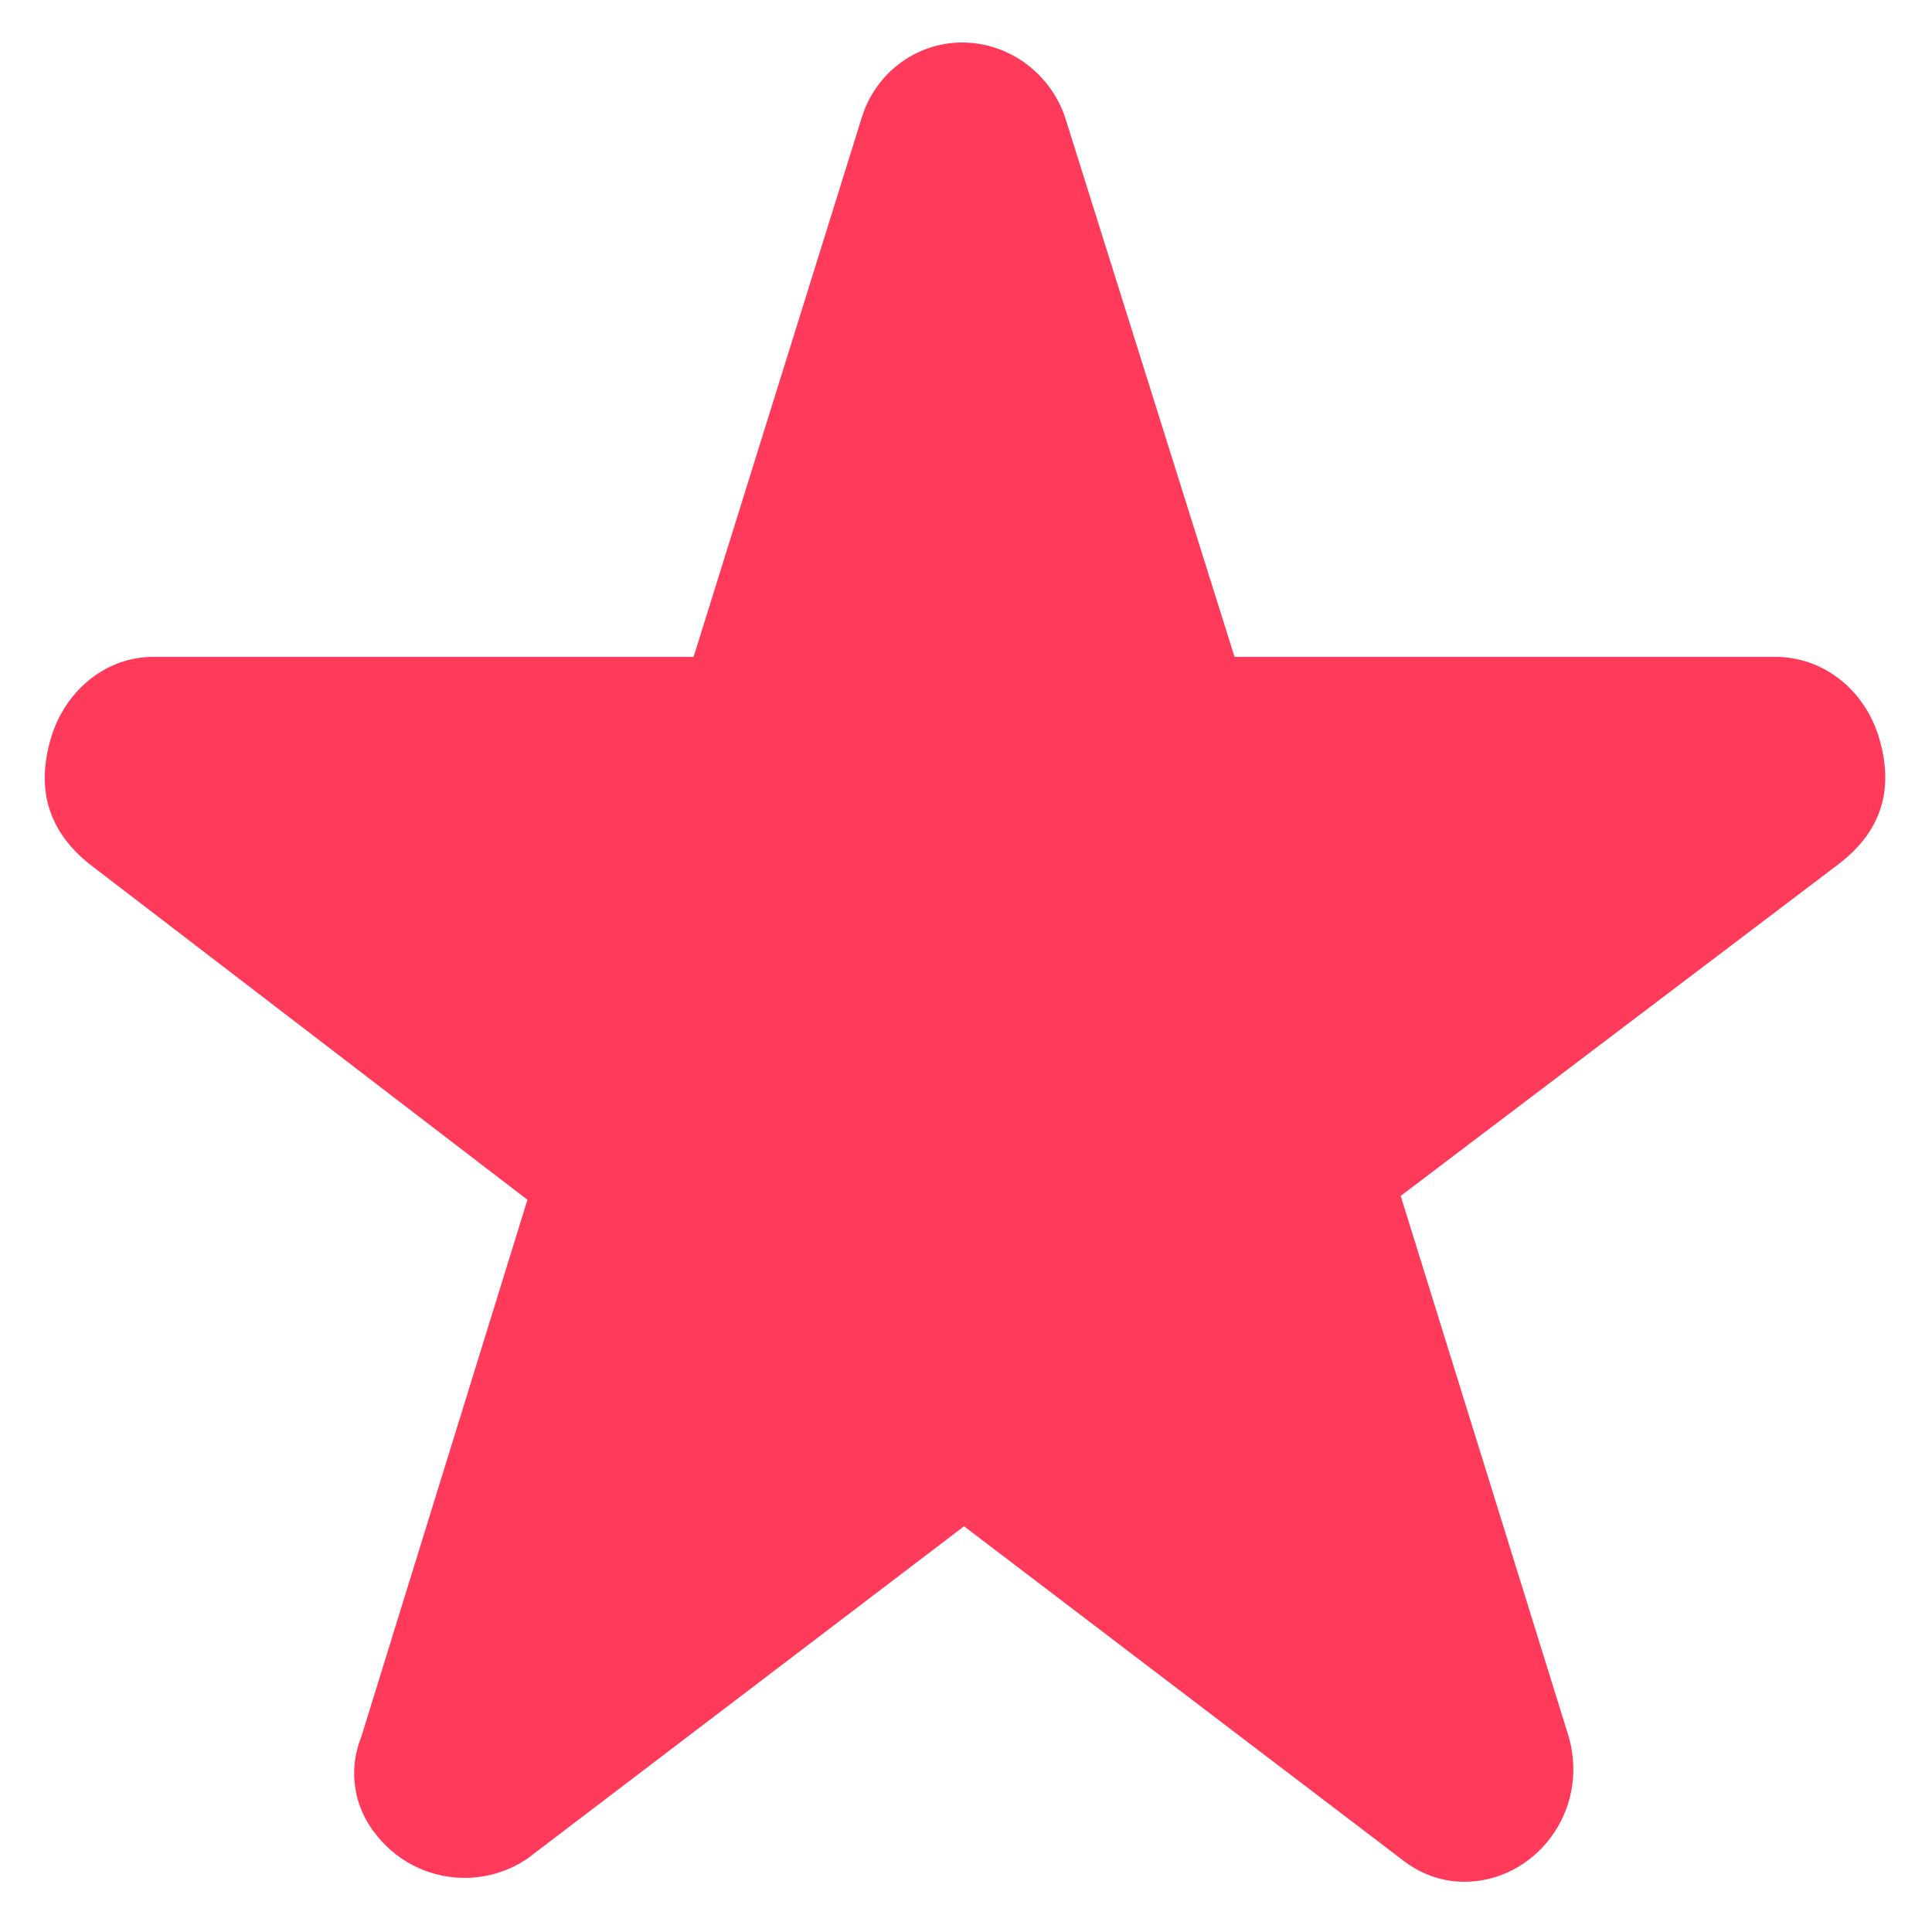
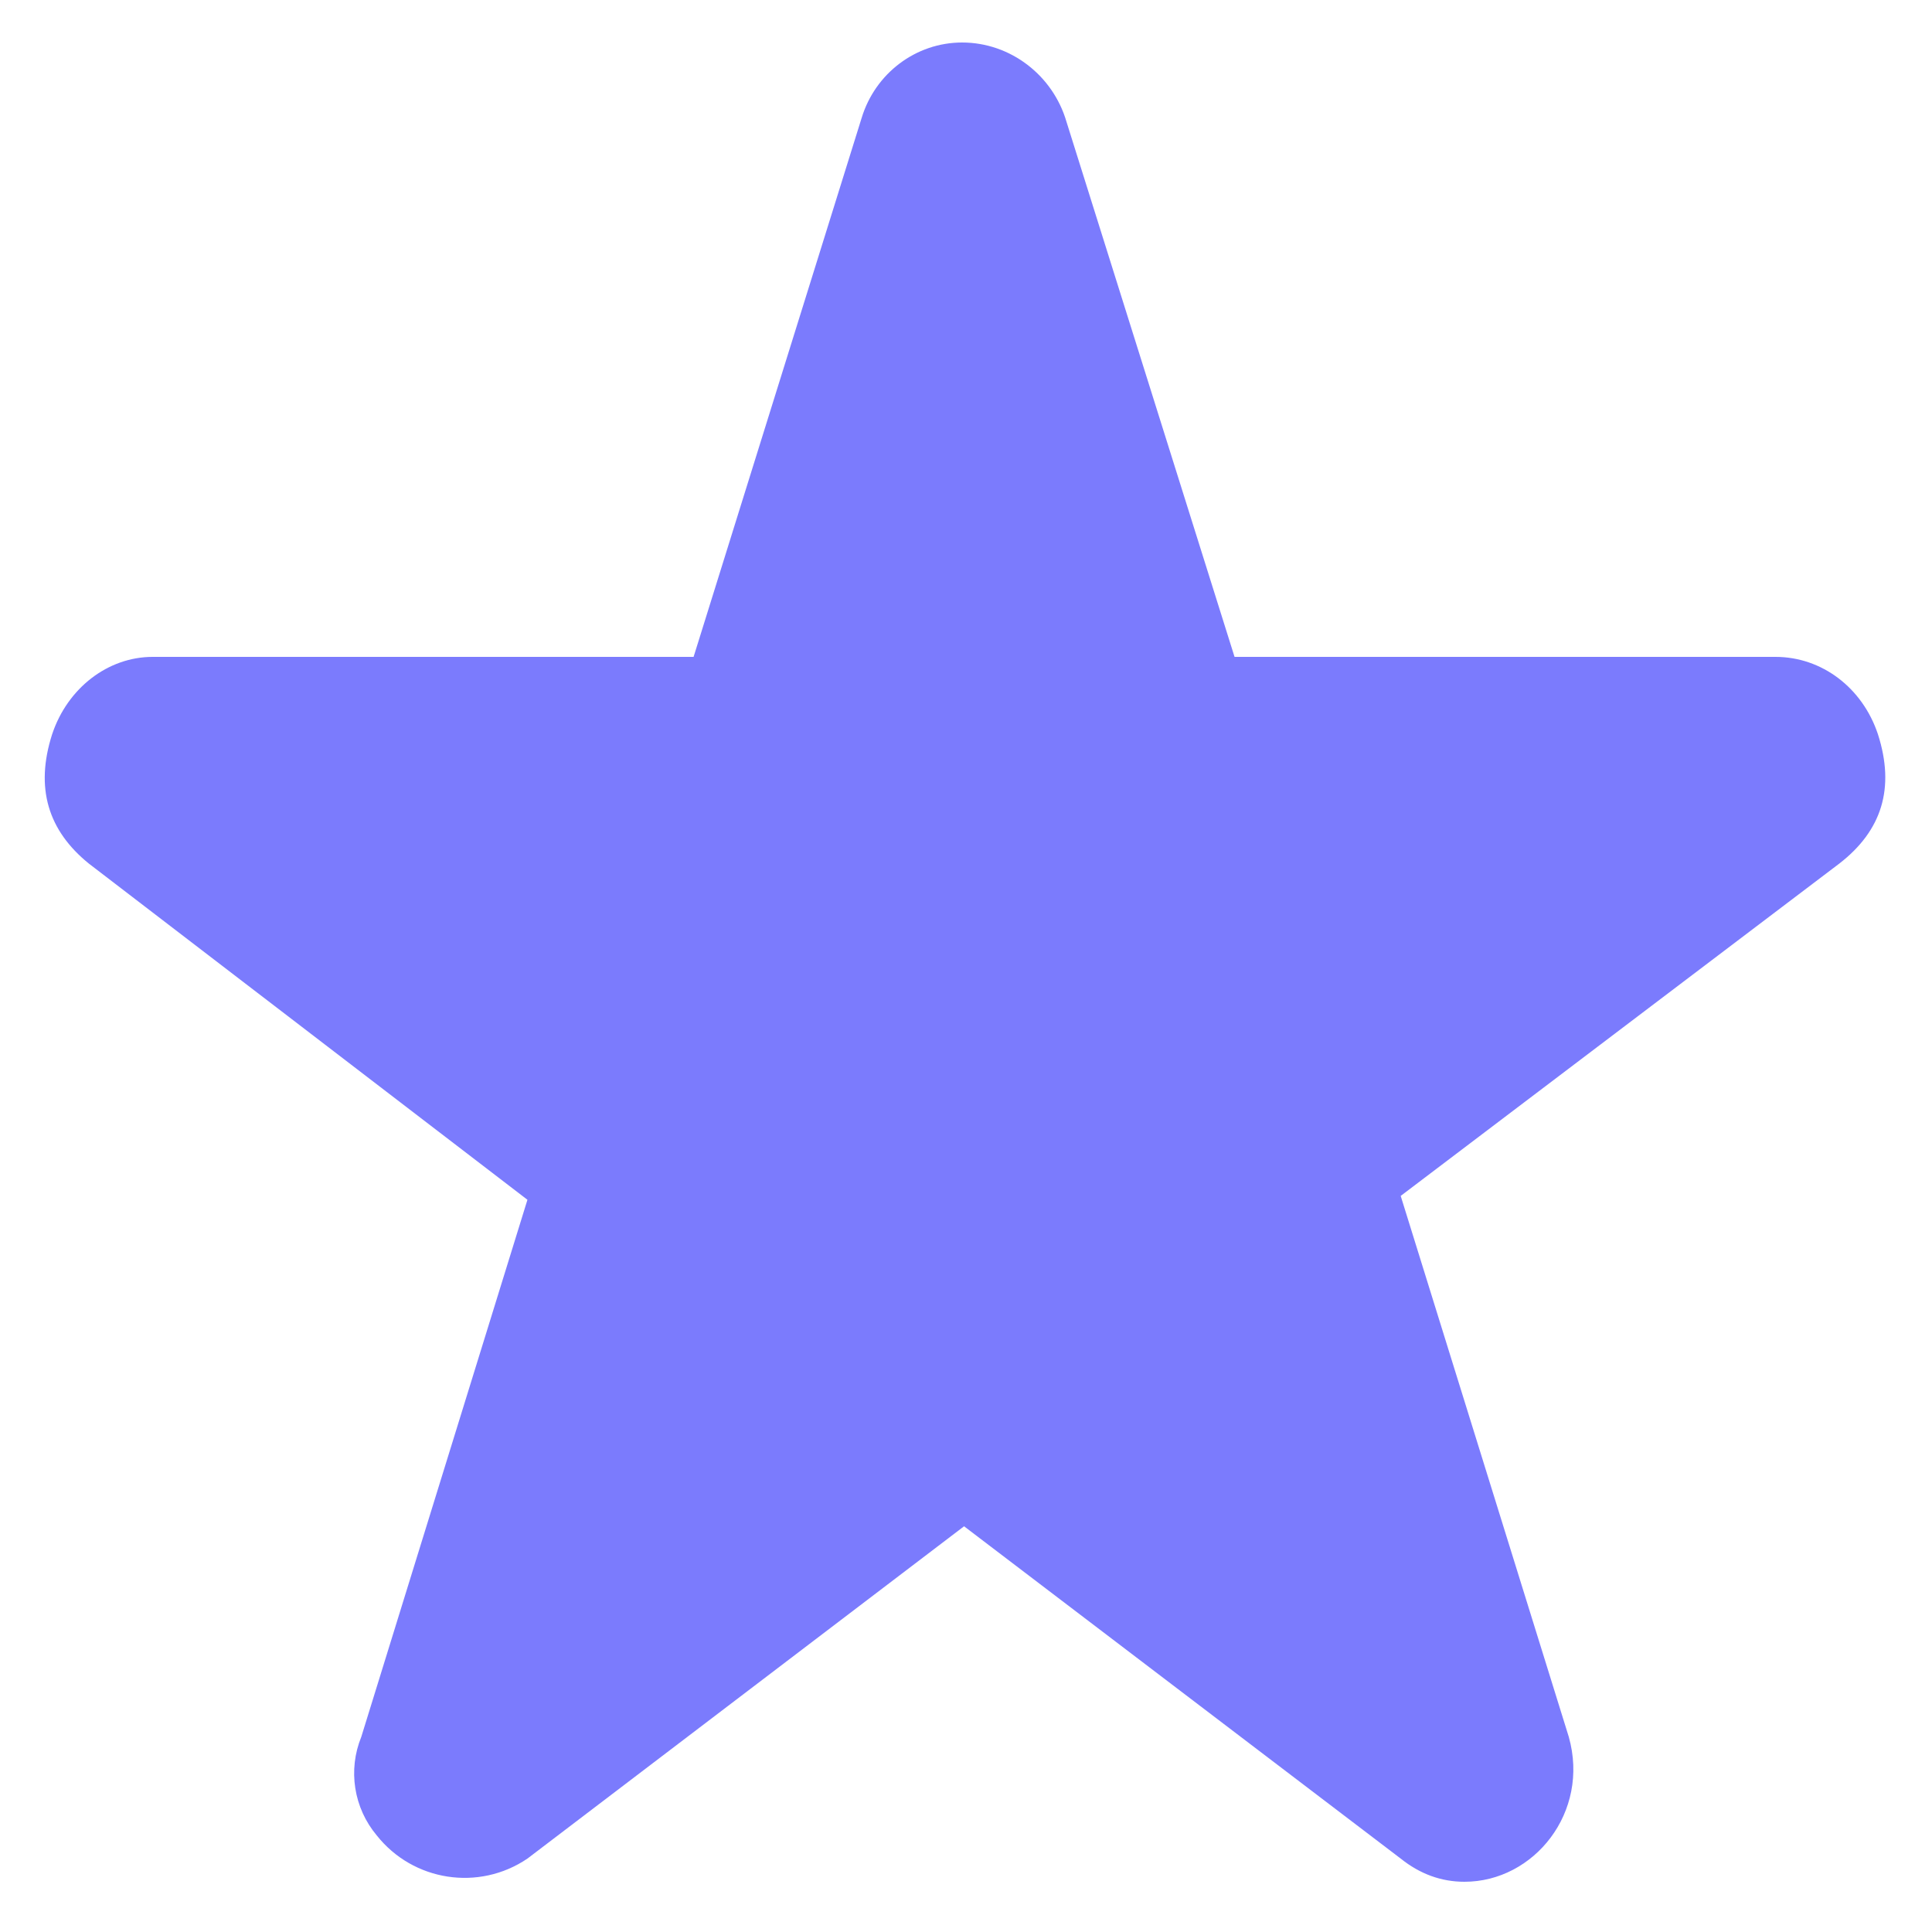
- <svg xmlns="http://www.w3.org/2000/svg" viewBox="0 0 1000 1000" role="presentation" aria-hidden="true" focusable="false" style="height:14px;width:14px;fill:#ff3a5b">
-   <path d="M972 380c9 28 2 50-20 67L725 619l87 280c11 39-18 75-54 75-12 0-23-4-33-12L499 790 273 962a58 58 0 0 1-78-12 50 50 0 0 1-8-51l86-278L46 447c-21-17-28-39-19-67 8-24 29-40 52-40h280l87-279c7-23 28-39 52-39 25 0 47 17 54 41l87 277h280c24 0 45 16 53 40z" />
+ <svg xmlns="http://www.w3.org/2000/svg" viewBox="0 0 1000 1000" role="presentation" aria-hidden="true" focusable="false">
+   <path fill="#7B7BFD" d="M972 380c9 28 2 50-20 67L725 619l87 280c11 39-18 75-54 75-12 0-23-4-33-12L499 790 273 962a58 58 0 0 1-78-12 50 50 0 0 1-8-51l86-278L46 447c-21-17-28-39-19-67 8-24 29-40 52-40h280l87-279c7-23 28-39 52-39 25 0 47 17 54 41l87 277h280c24 0 45 16 53 40z">
+ </path>
</svg>
